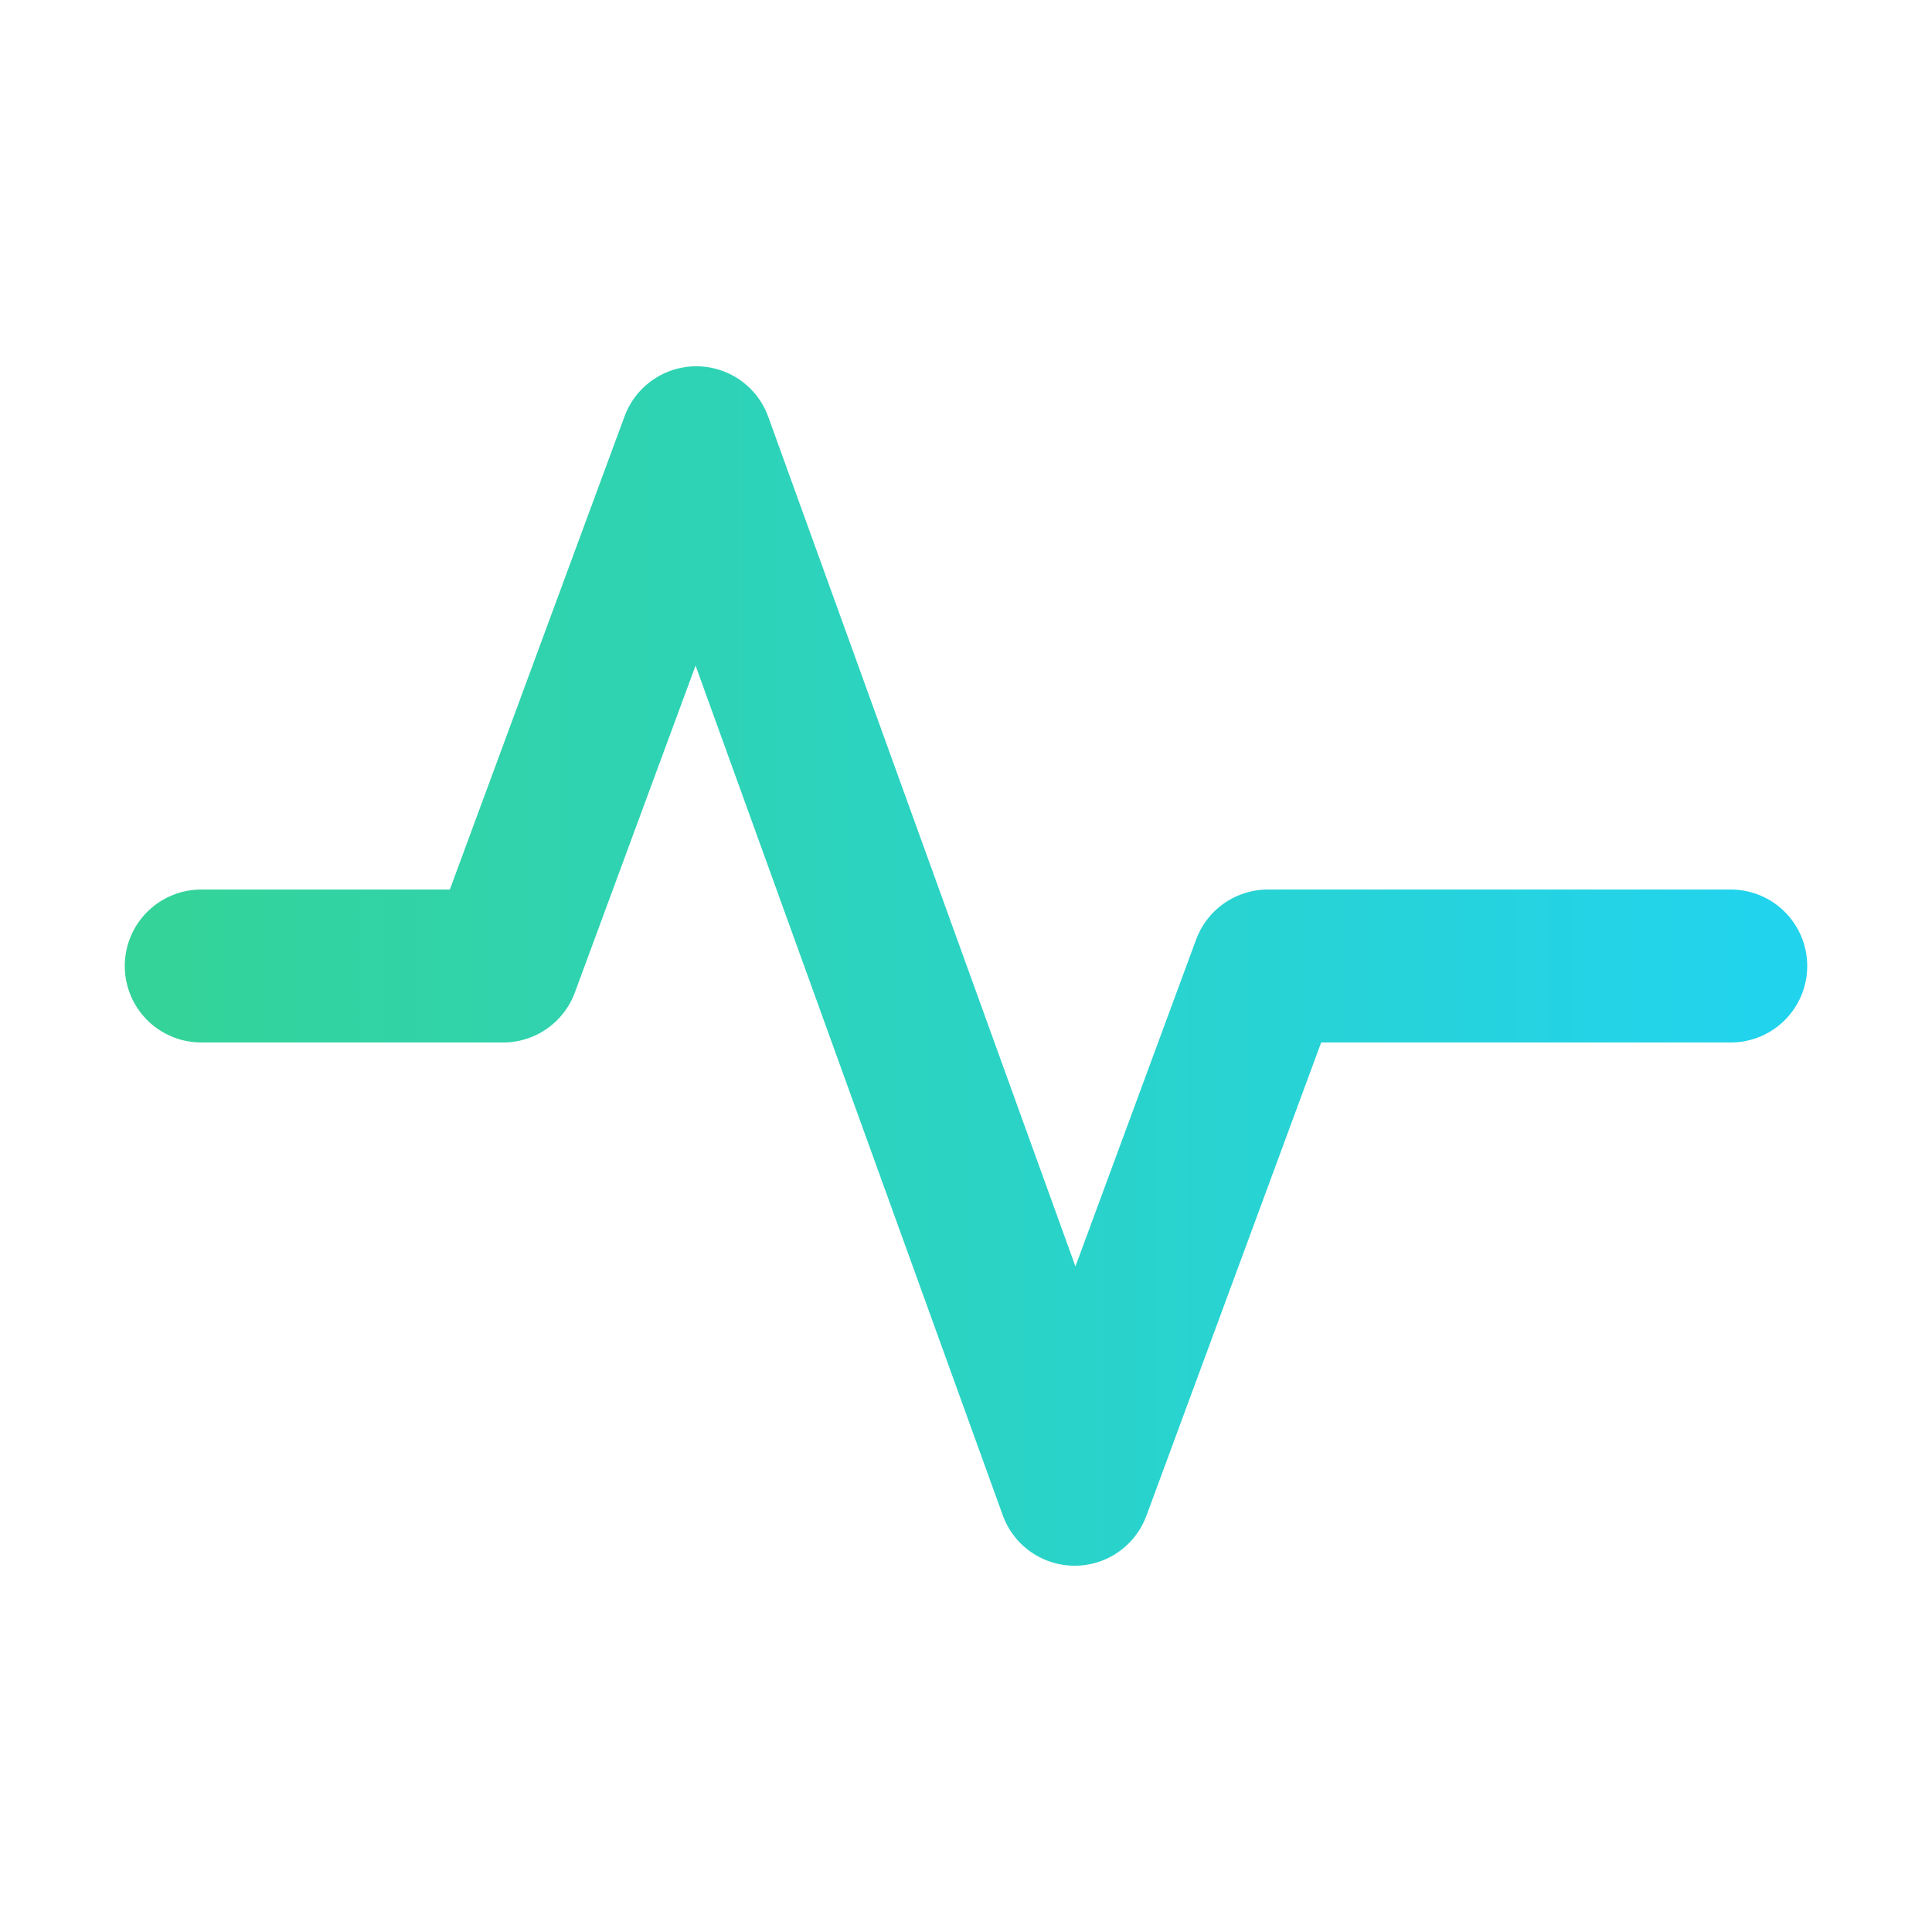
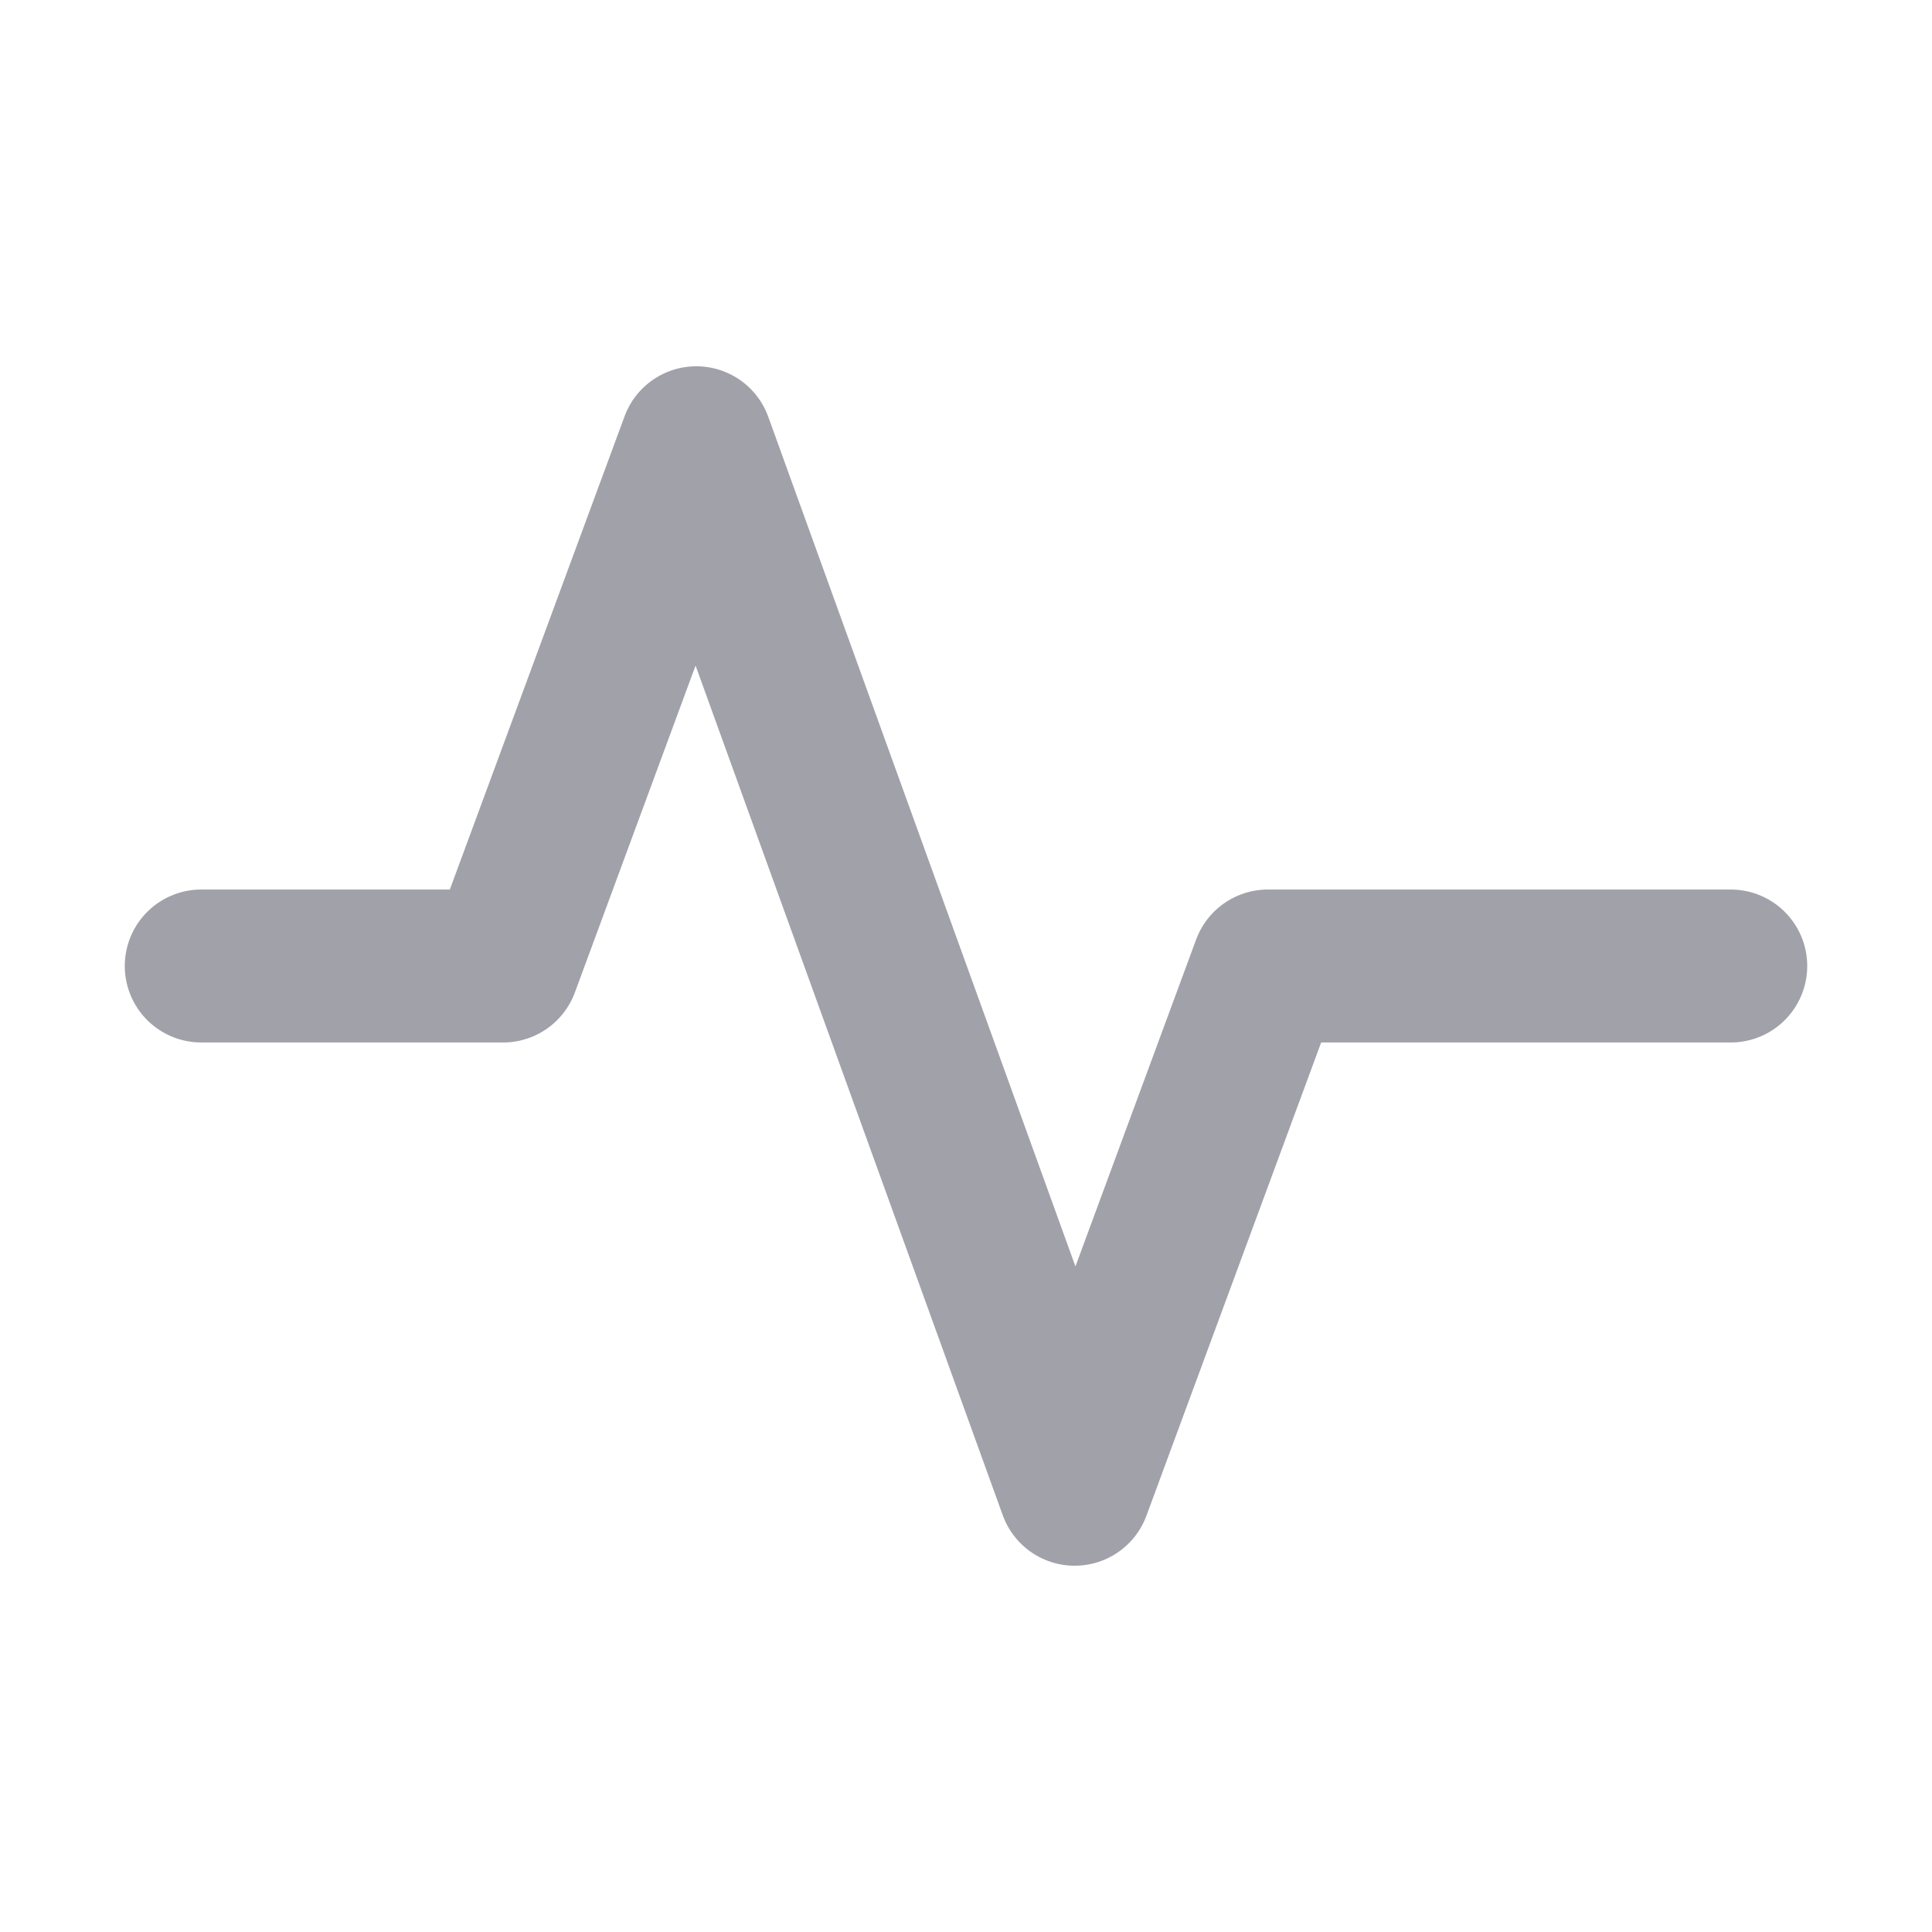
- <svg xmlns="http://www.w3.org/2000/svg" viewBox="0 0 24 24" fill="none" stroke="url(#g)" stroke-width="1.9" stroke-linecap="round" stroke-linejoin="round">
-   <defs>
-     <linearGradient id="g" x1="2" y1="12" x2="22" y2="12" gradientUnits="userSpaceOnUse">
-       <stop stop-color="#34d399" />
-       <stop offset="1" stop-color="#22d3ee" />
-     </linearGradient>
-   </defs>
+ <svg xmlns="http://www.w3.org/2000/svg" viewBox="0 0 24 24" fill="none" stroke="#a1a1aa" stroke-width="1.9" stroke-linecap="round" stroke-linejoin="round">
  <path d="M2.5 12h3.75l2.4-6.5 4.7 13 2.4-6.5h5.75" />
</svg>
